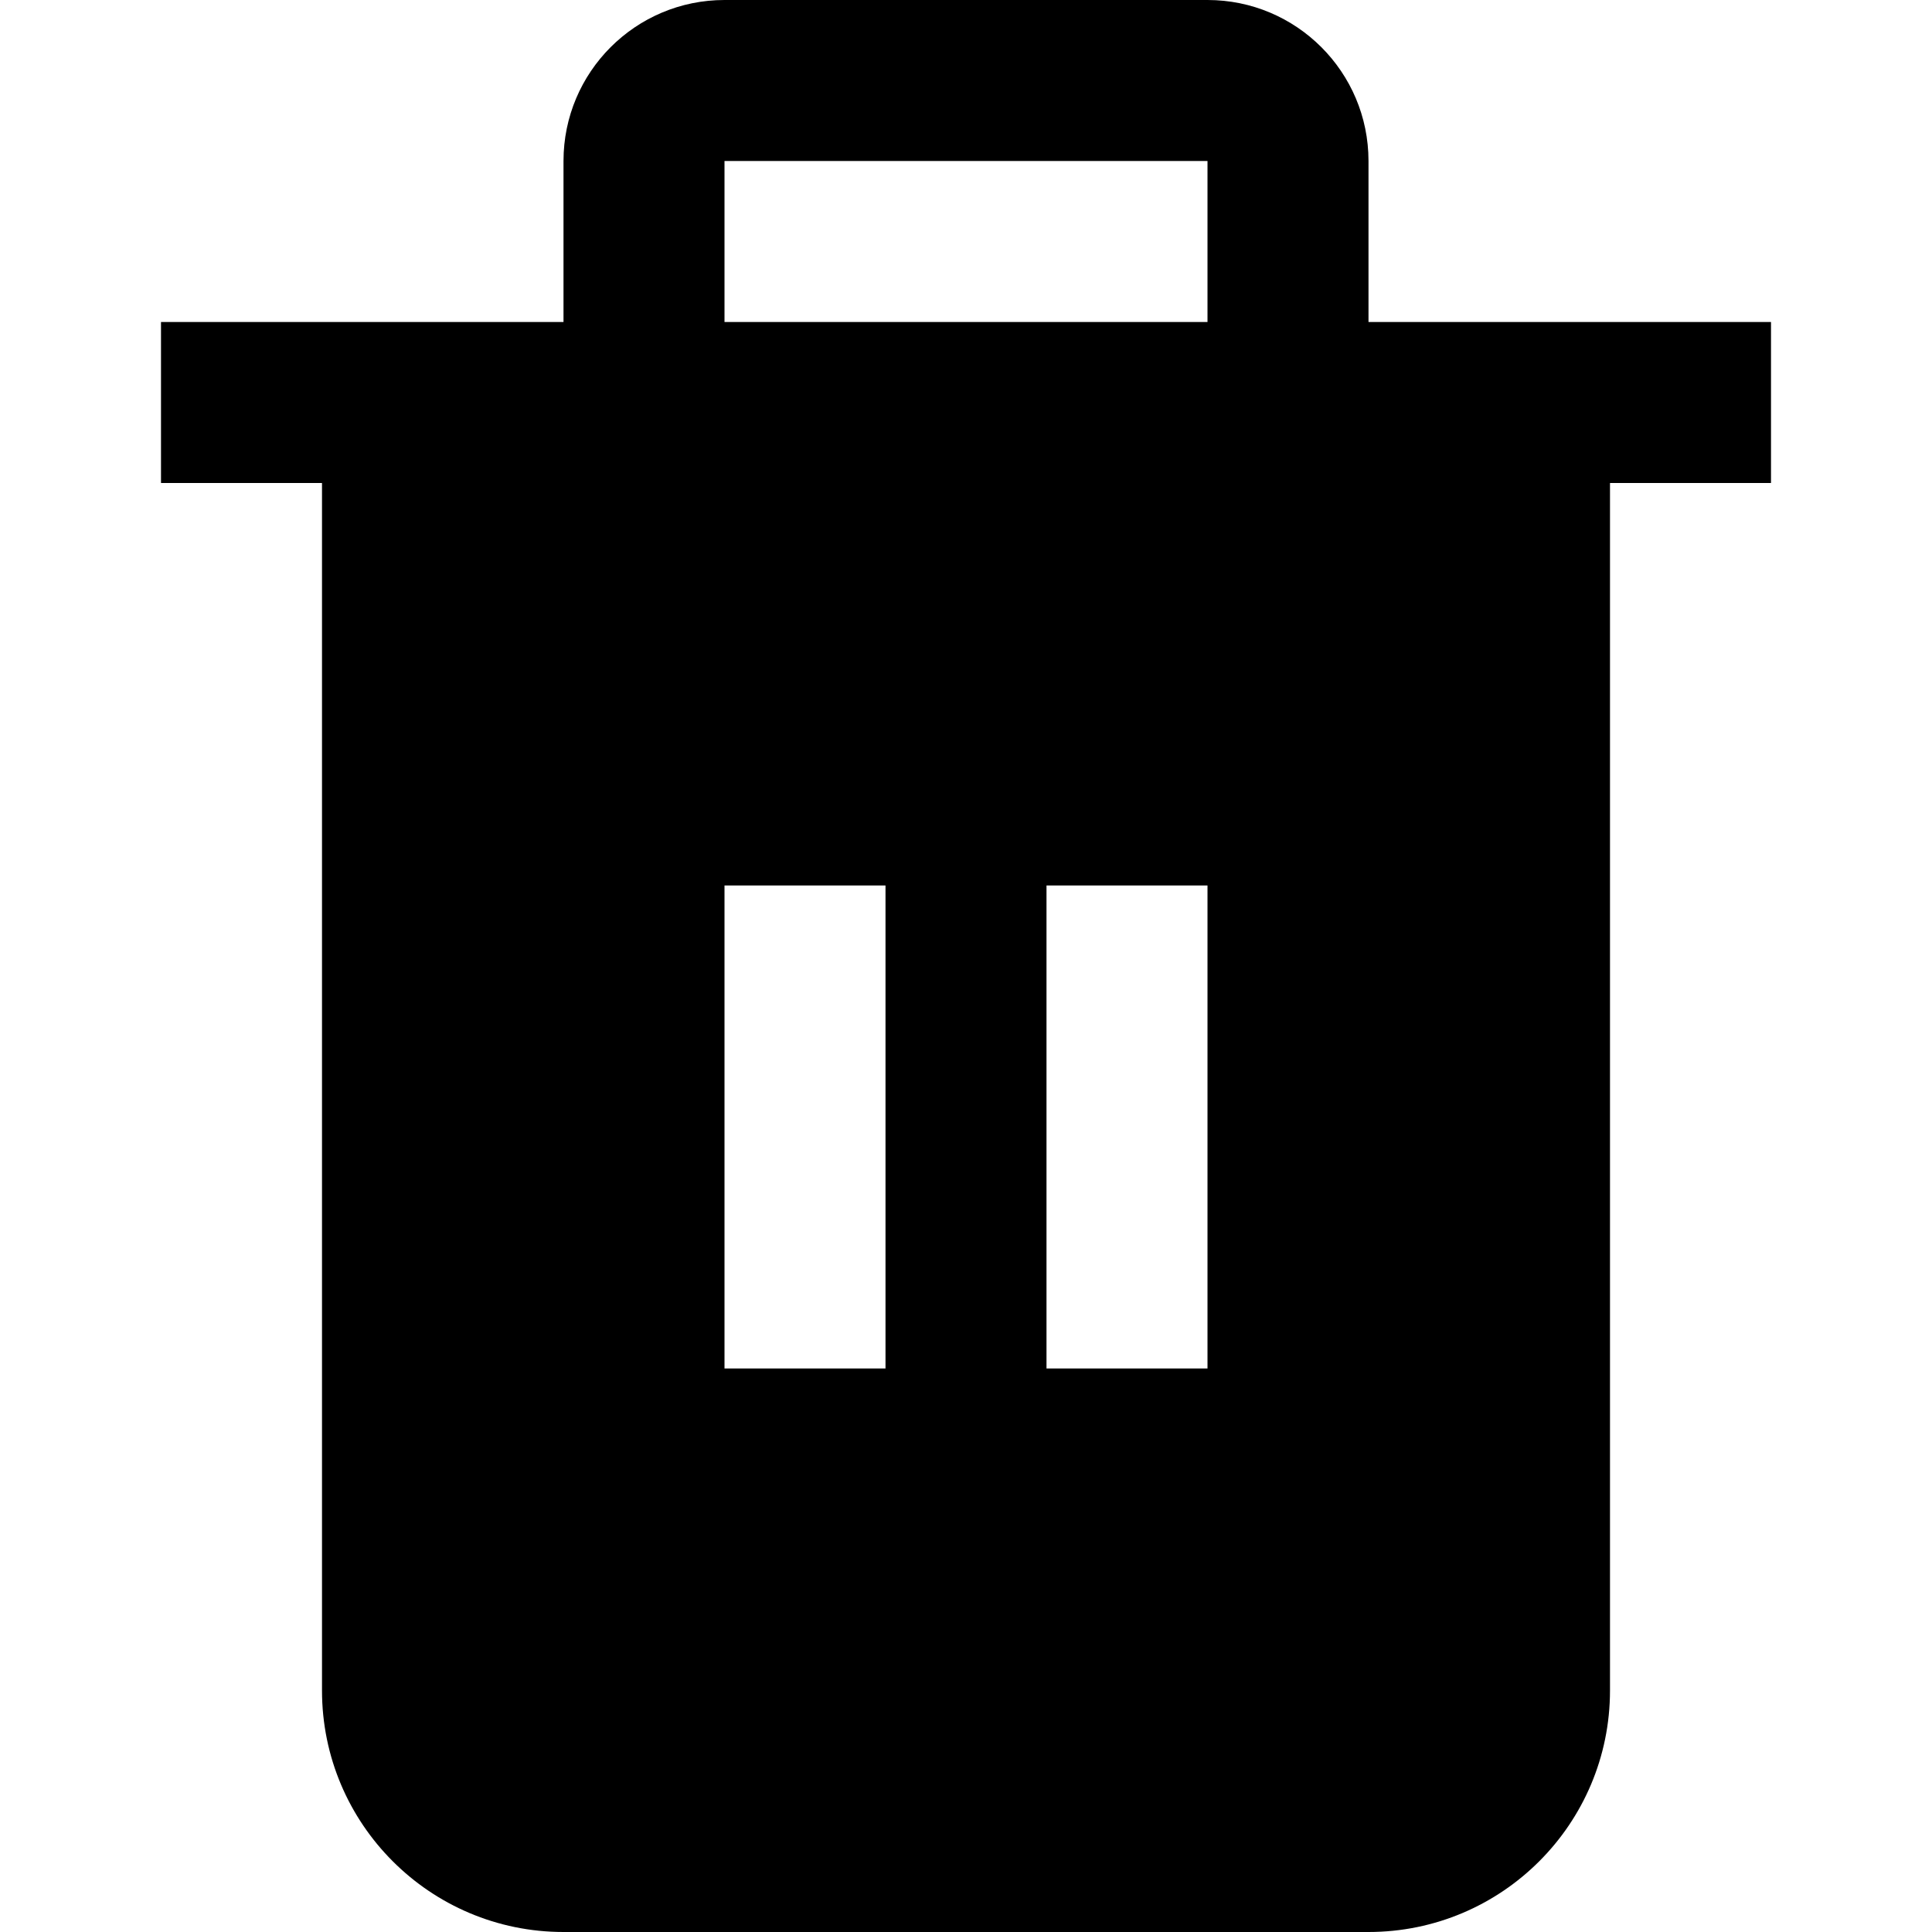
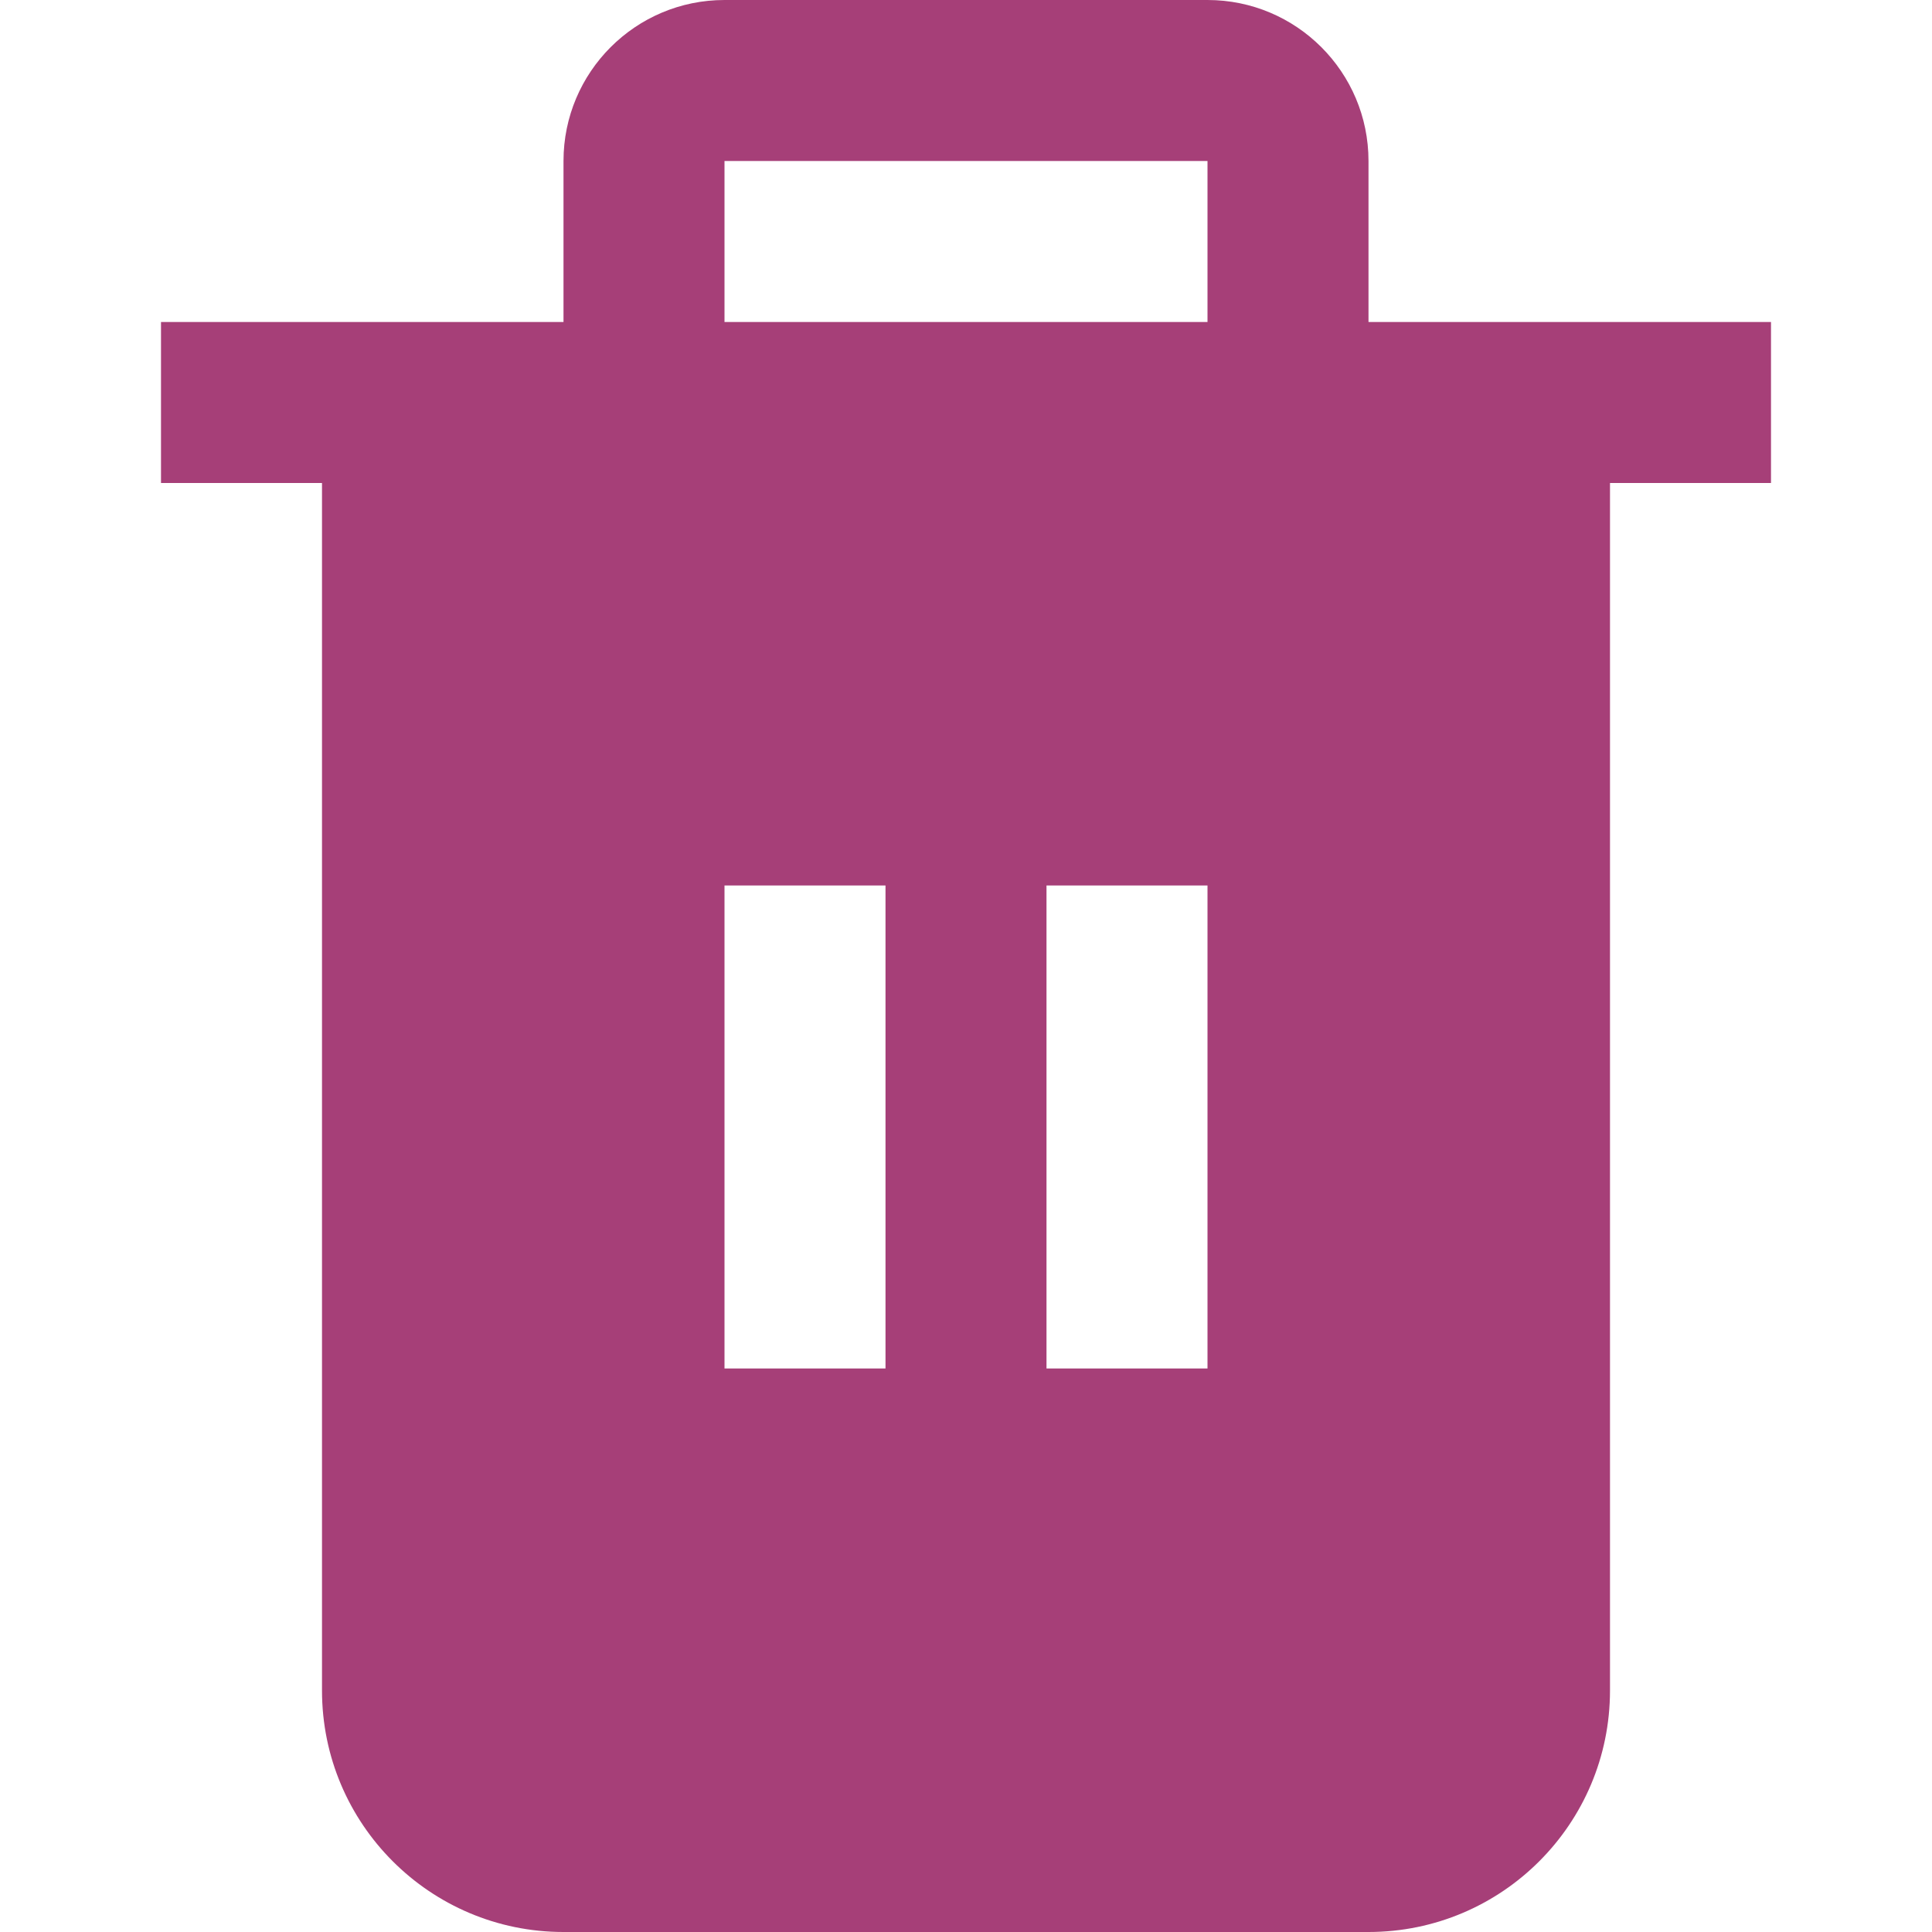
<svg xmlns="http://www.w3.org/2000/svg" id="Layer_1" data-name="Layer 1" viewBox="0 0 24 24" width="512" height="512">
-   <path d="M17,4V2a2,2,0,0,0-2-2H9A2,2,0,0,0,7,2V4H2V6H4V21a3,3,0,0,0,3,3H17a3,3,0,0,0,3-3V6h2V4ZM11,17H9V11h2Zm4,0H13V11h2ZM15,4H9V2h6Z" />
+   <path fill="#a63f78" d="M17,4V2a2,2,0,0,0-2-2H9A2,2,0,0,0,7,2V4H2V6H4V21a3,3,0,0,0,3,3H17a3,3,0,0,0,3-3V6h2V4ZM11,17H9V11h2Zm4,0H13V11h2ZM15,4H9V2h6Z" />
</svg>
